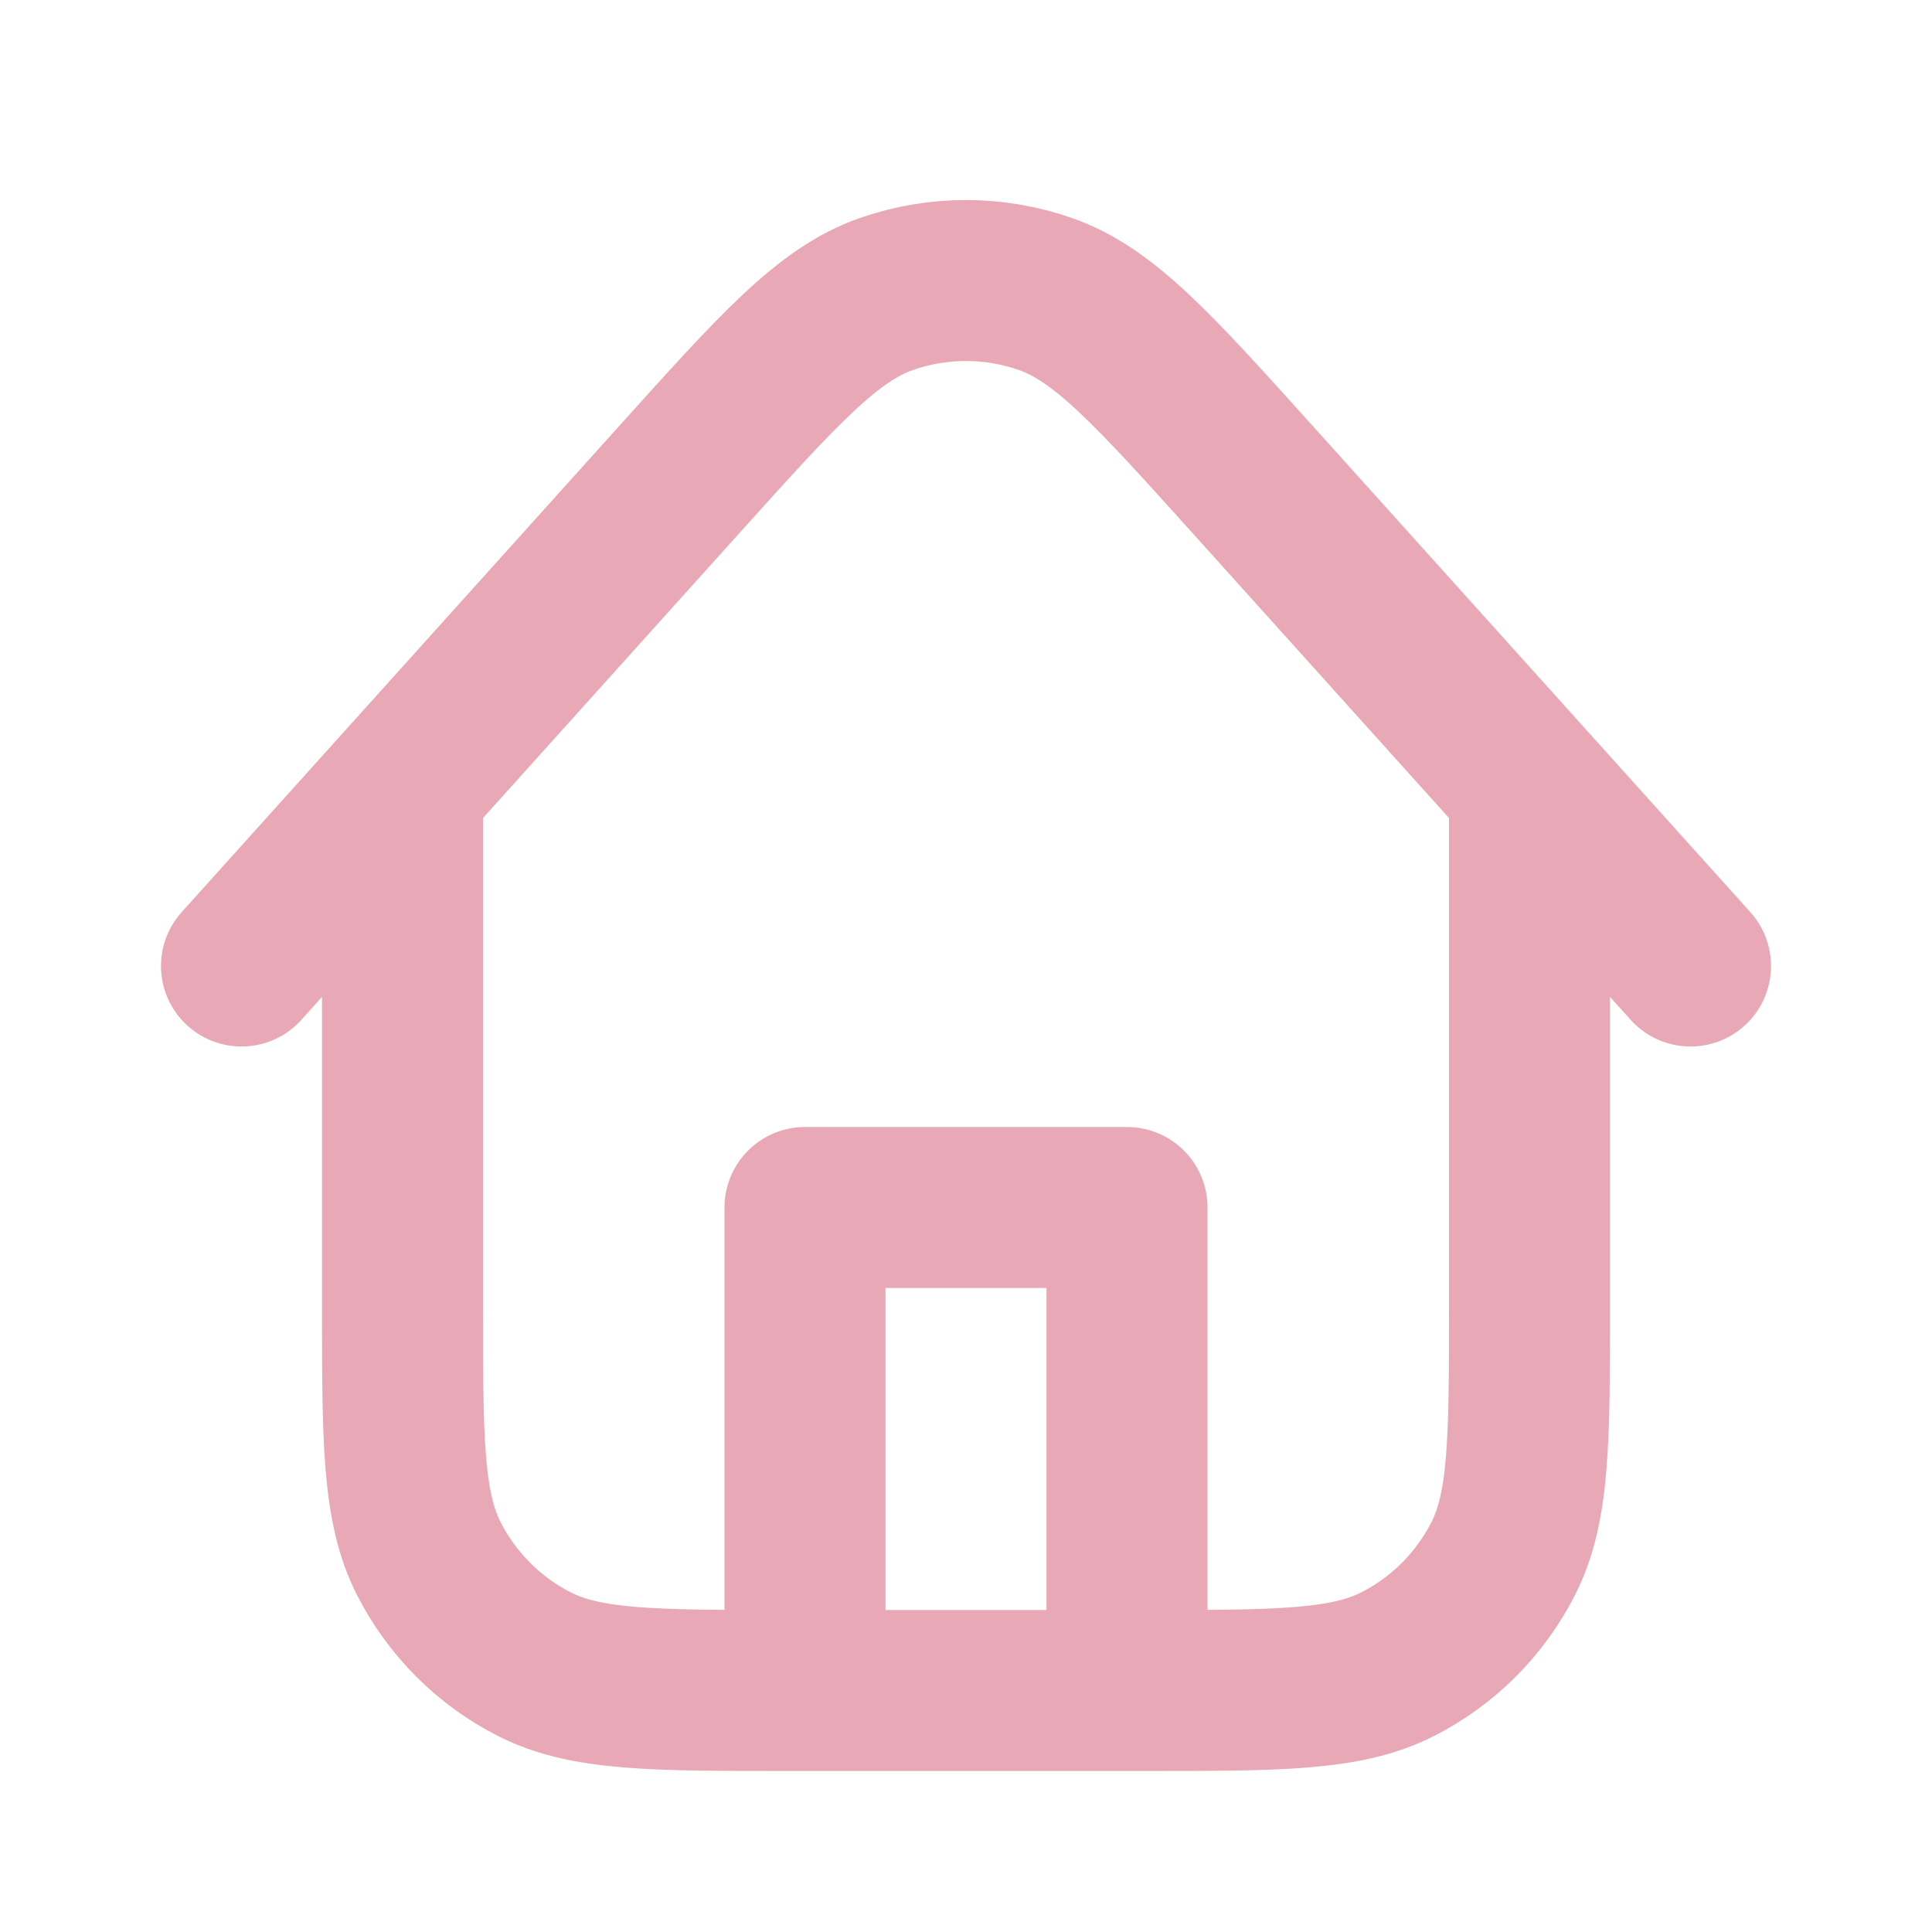
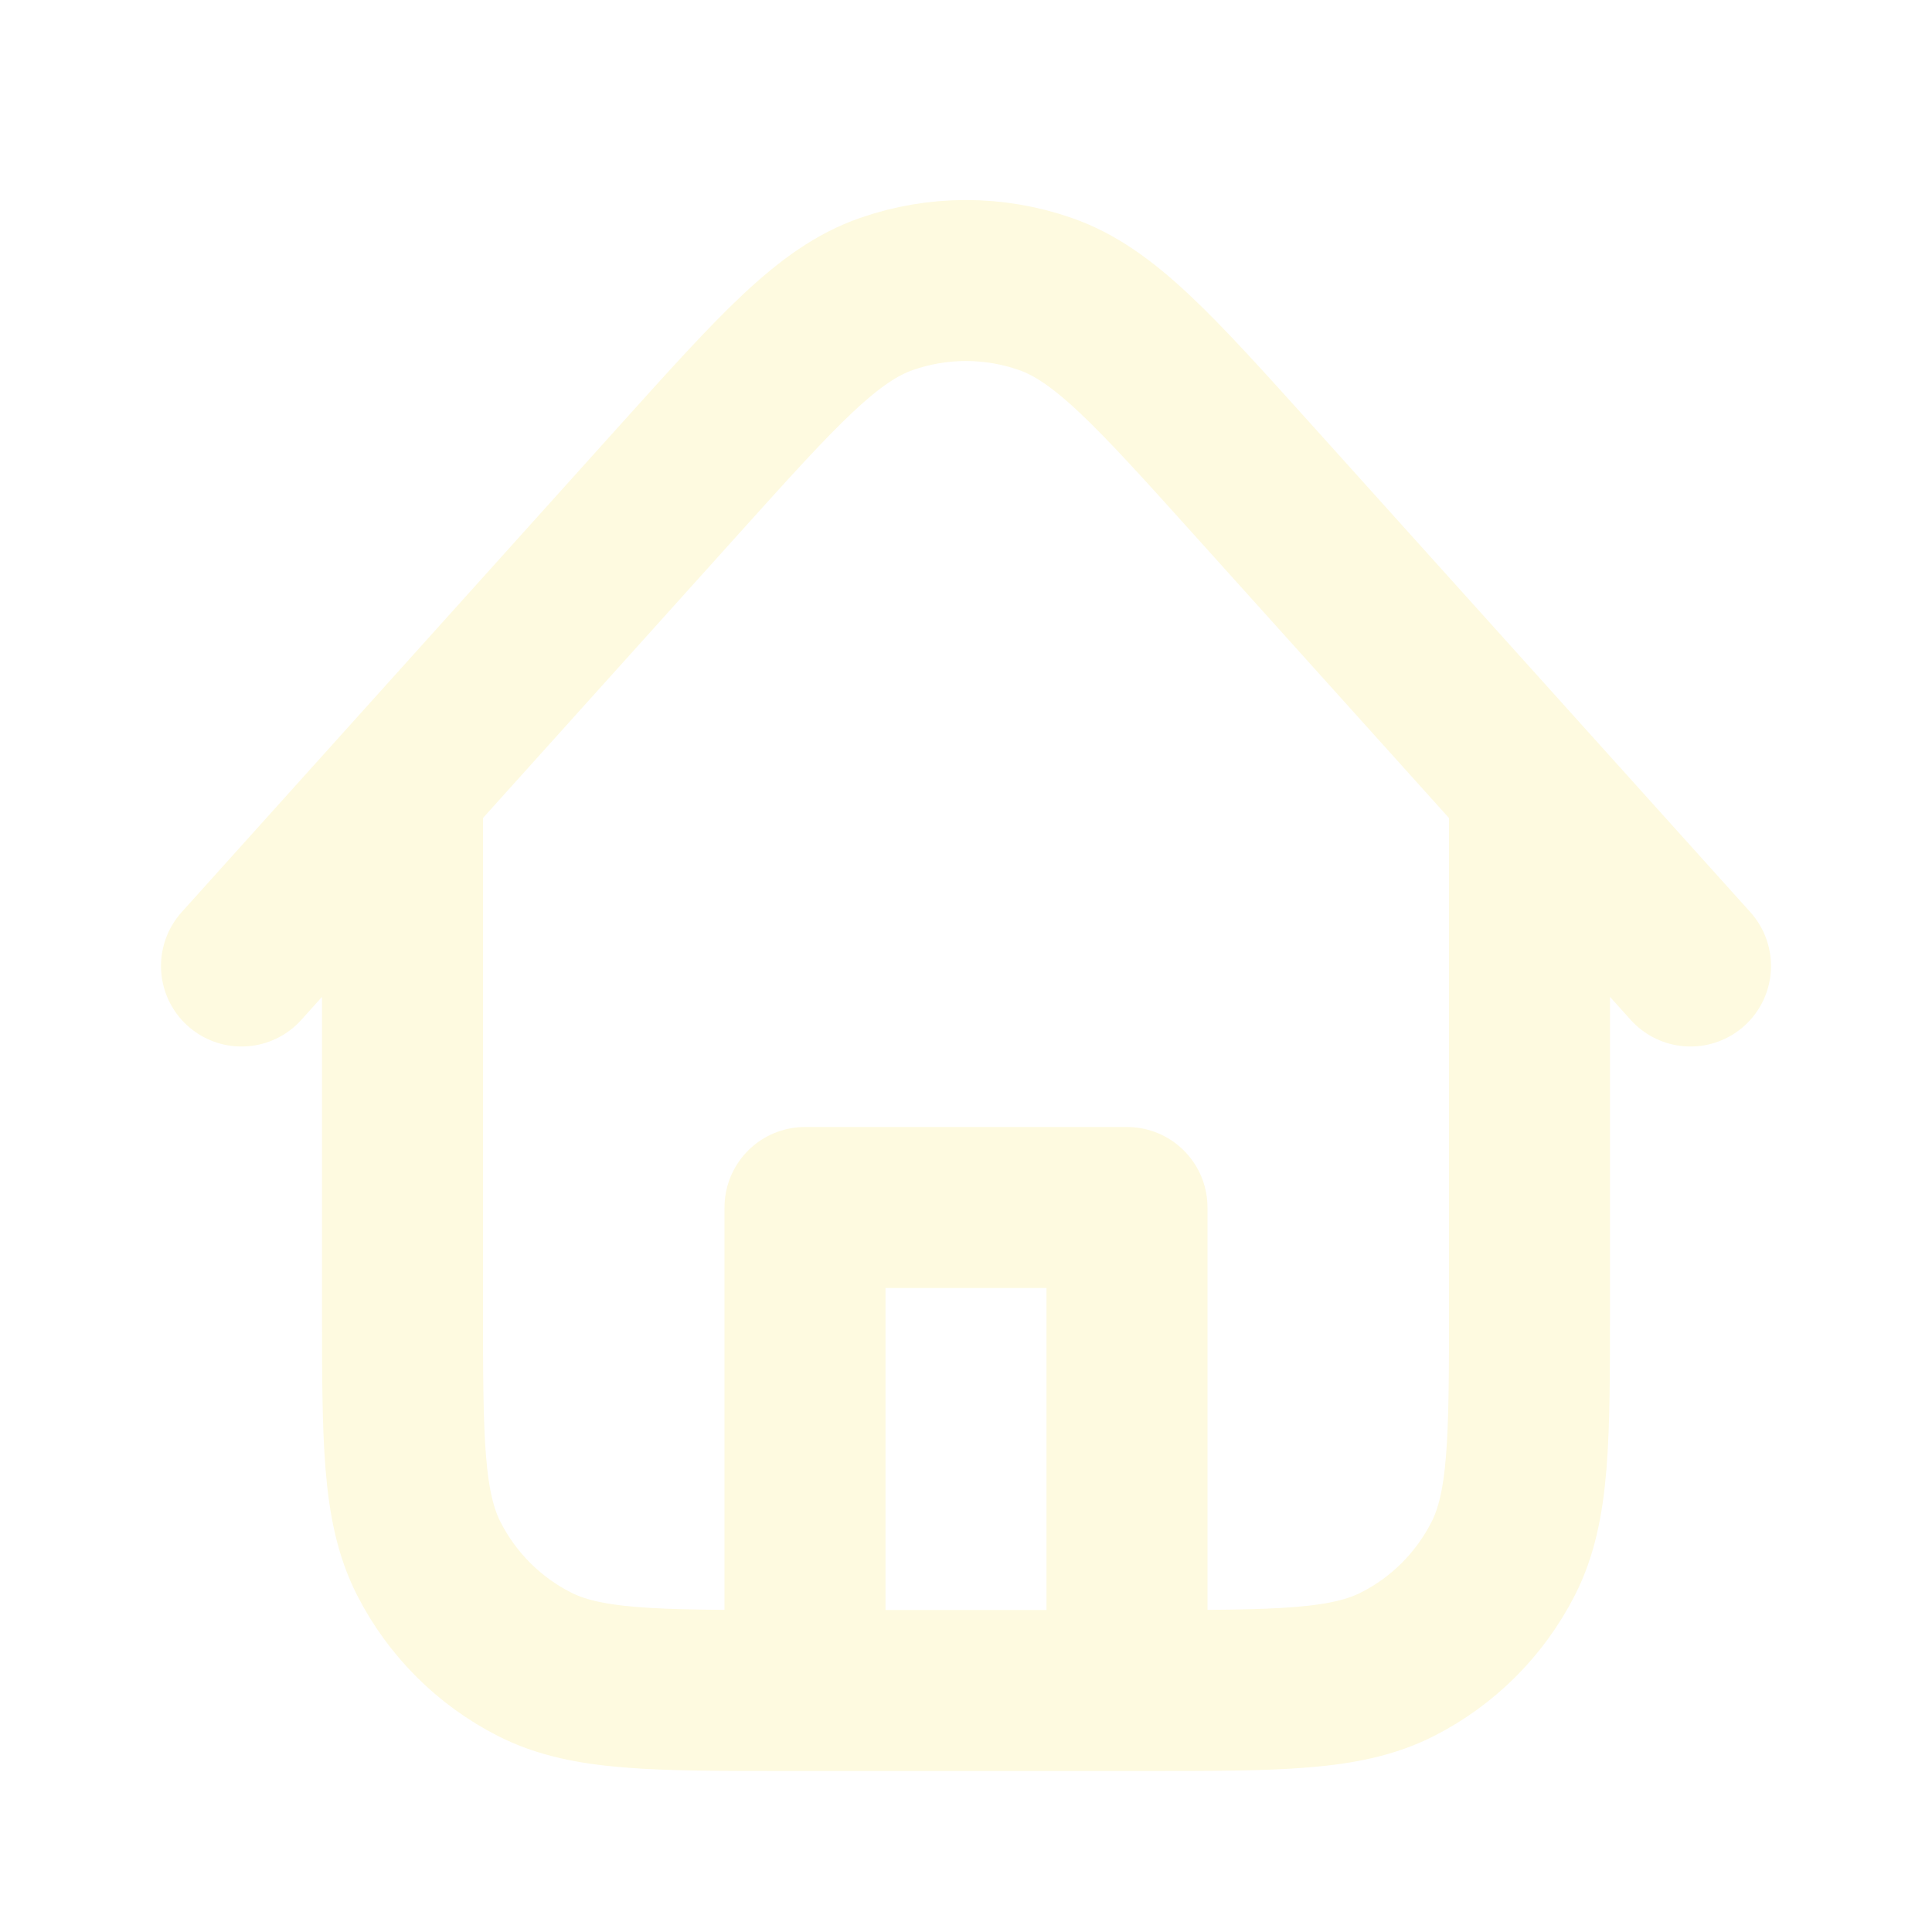
<svg xmlns="http://www.w3.org/2000/svg" width="800px" height="800px" viewBox="0 0 24 24" fill="none">
  <g id="SVGRepo_bgCarrier" stroke-width="0" />
  <g id="SVGRepo_tracerCarrier" stroke-linecap="round" stroke-linejoin="round" />
  <g id="SVGRepo_iconCarrier">
-     <path d="M14 21V15H10V21M19 9.778V16.2C19 17.88 19 18.72 18.673 19.362C18.385 19.927 17.927 20.386 17.362 20.673C16.72 21 15.88 21 14.2 21H9.8C8.12 21 7.28 21 6.638 20.673C6.074 20.386 5.615 19.927 5.327 19.362C5 18.72 5 17.88 5 16.2V9.778M21 12L15.567 5.964C14.331 4.591 13.713 3.905 12.986 3.652C12.347 3.429 11.651 3.429 11.012 3.652C10.284 3.905 9.667 4.592 8.431 5.965L3 12" stroke="#E8A8B5" stroke-width="2" stroke-linecap="round" stroke-linejoin="round" />
+     <path d="M14 21V15H10V21M19 9.778V16.2C19 17.88 19 18.72 18.673 19.362C18.385 19.927 17.927 20.386 17.362 20.673C16.72 21 15.88 21 14.2 21H9.8C8.12 21 7.28 21 6.638 20.673C6.074 20.386 5.615 19.927 5.327 19.362C5 18.72 5 17.88 5 16.2V9.778M21 12L15.567 5.964C14.331 4.591 13.713 3.905 12.986 3.652C12.347 3.429 11.651 3.429 11.012 3.652C10.284 3.905 9.667 4.592 8.431 5.965L3 12" stroke="#FEFAE0" stroke-width="2" stroke-linecap="round" stroke-linejoin="round" />
  </g>
</svg>
